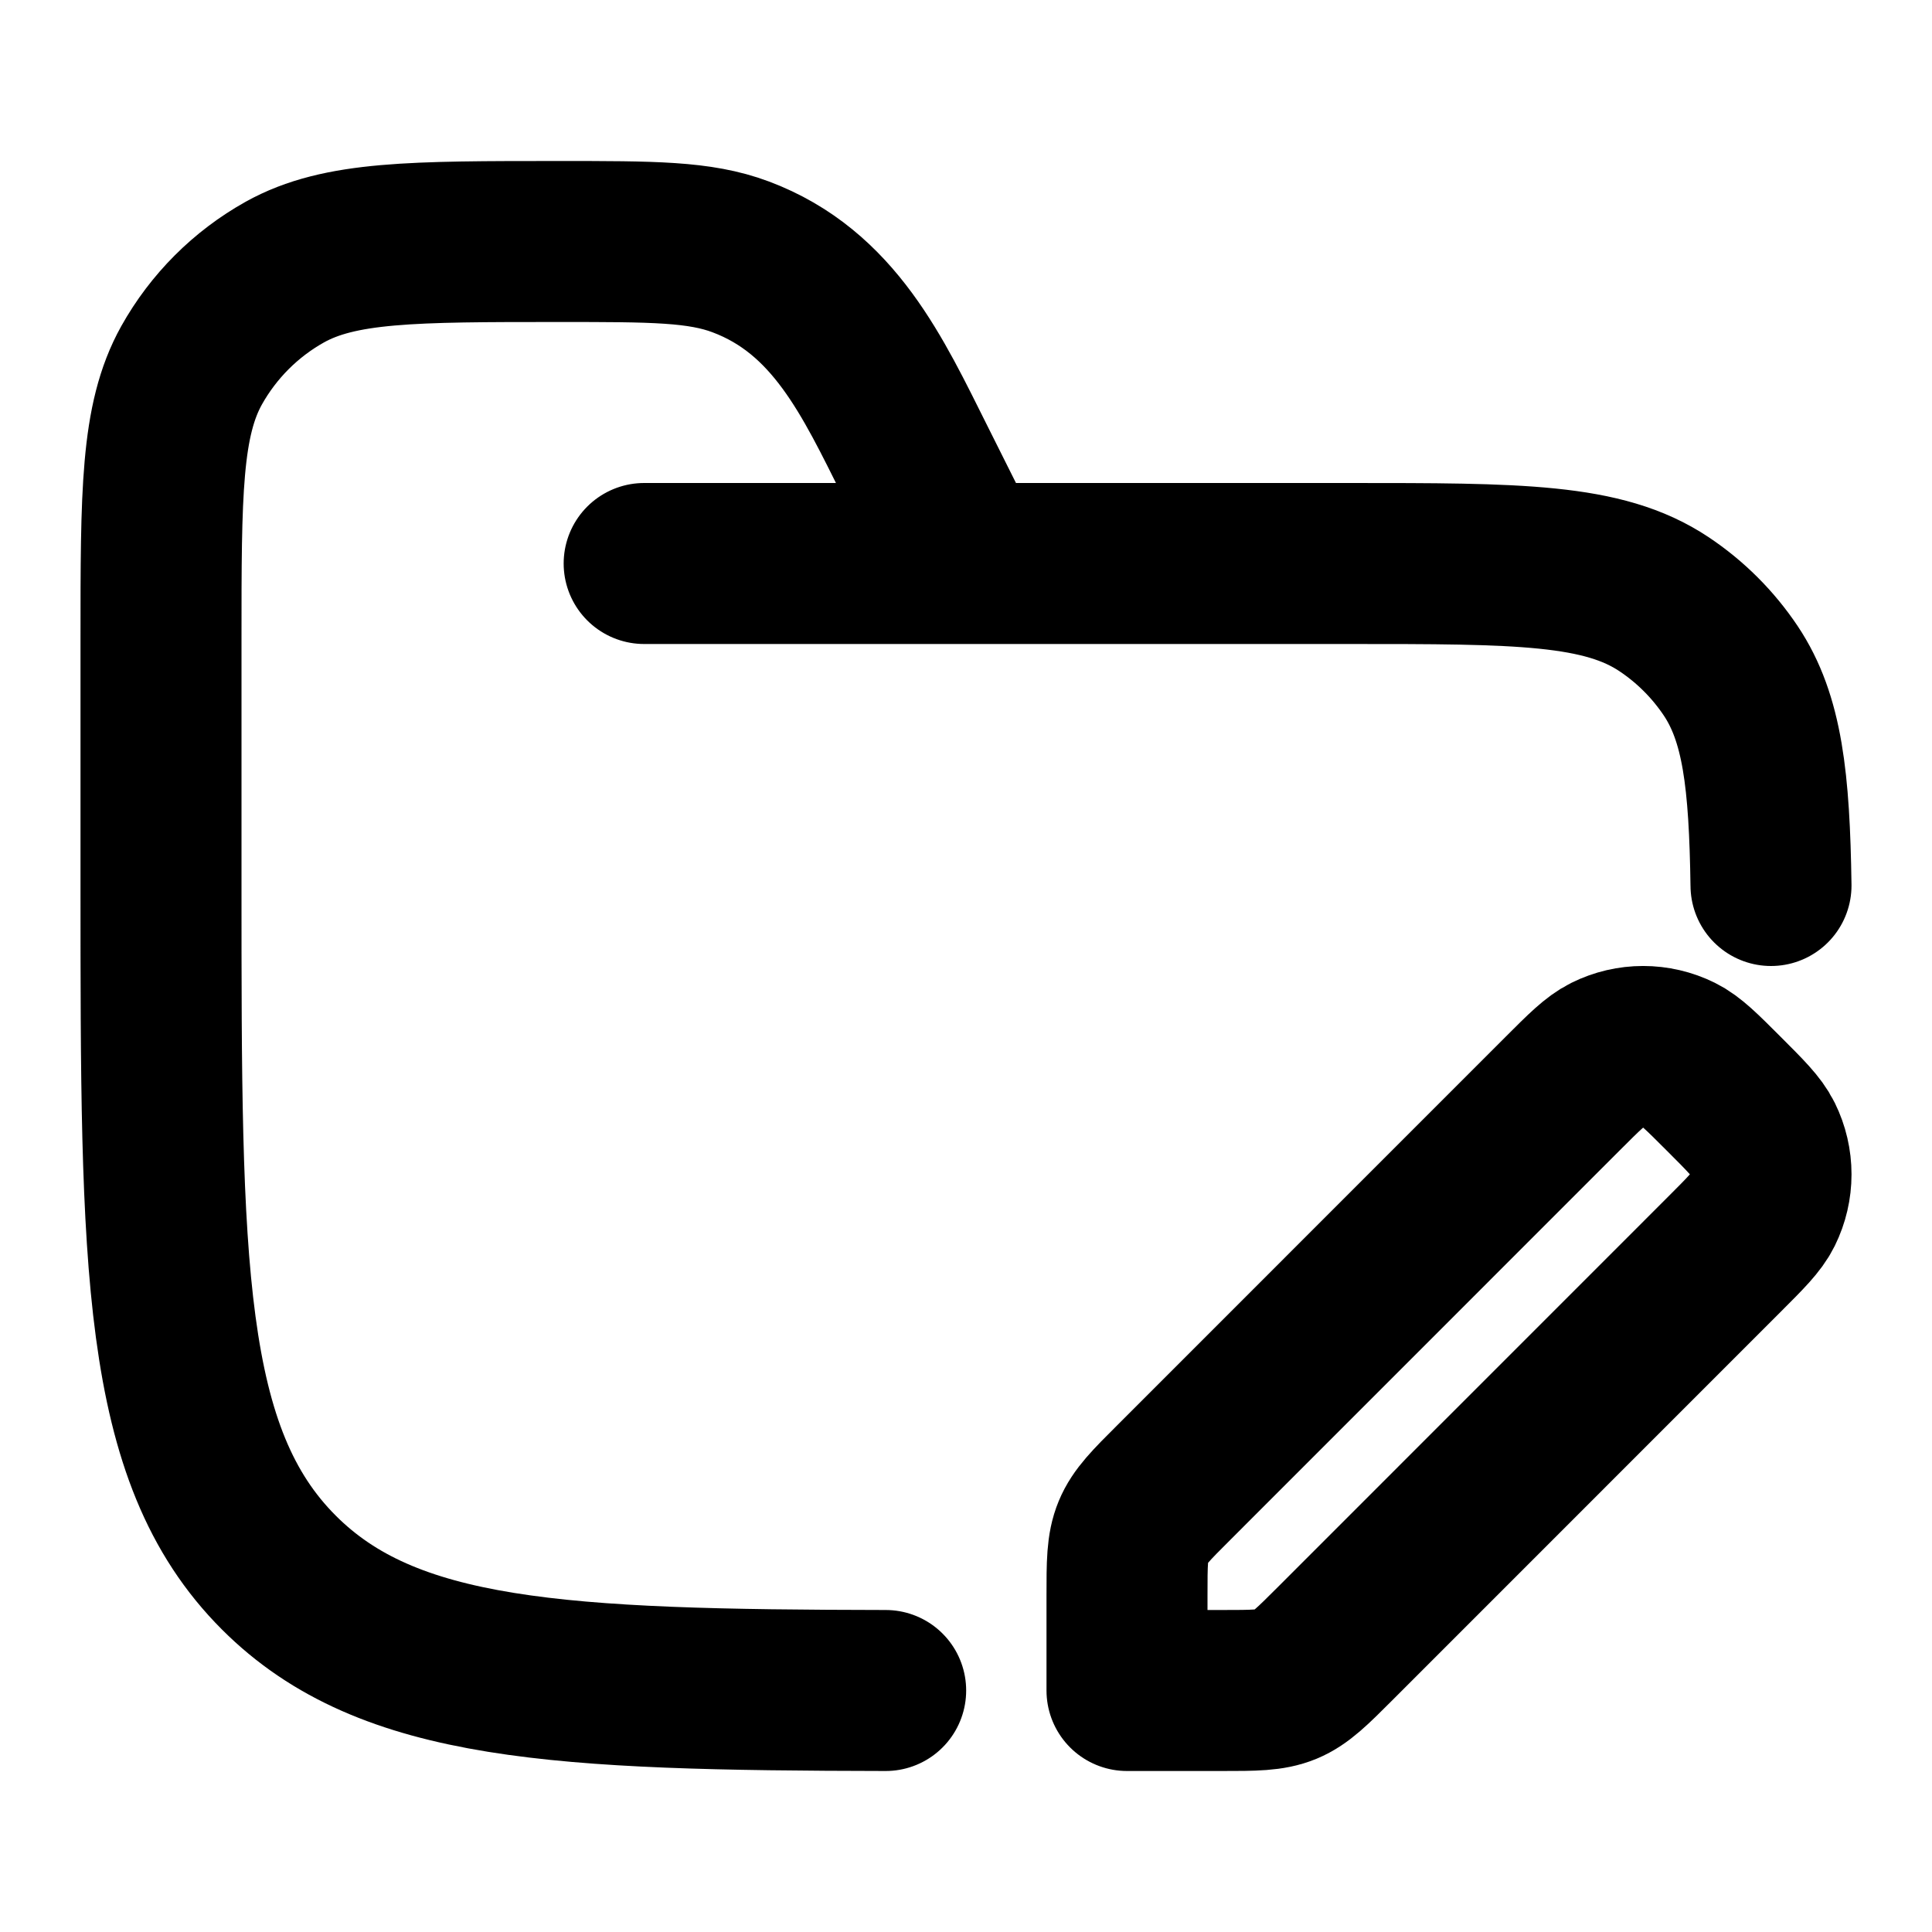
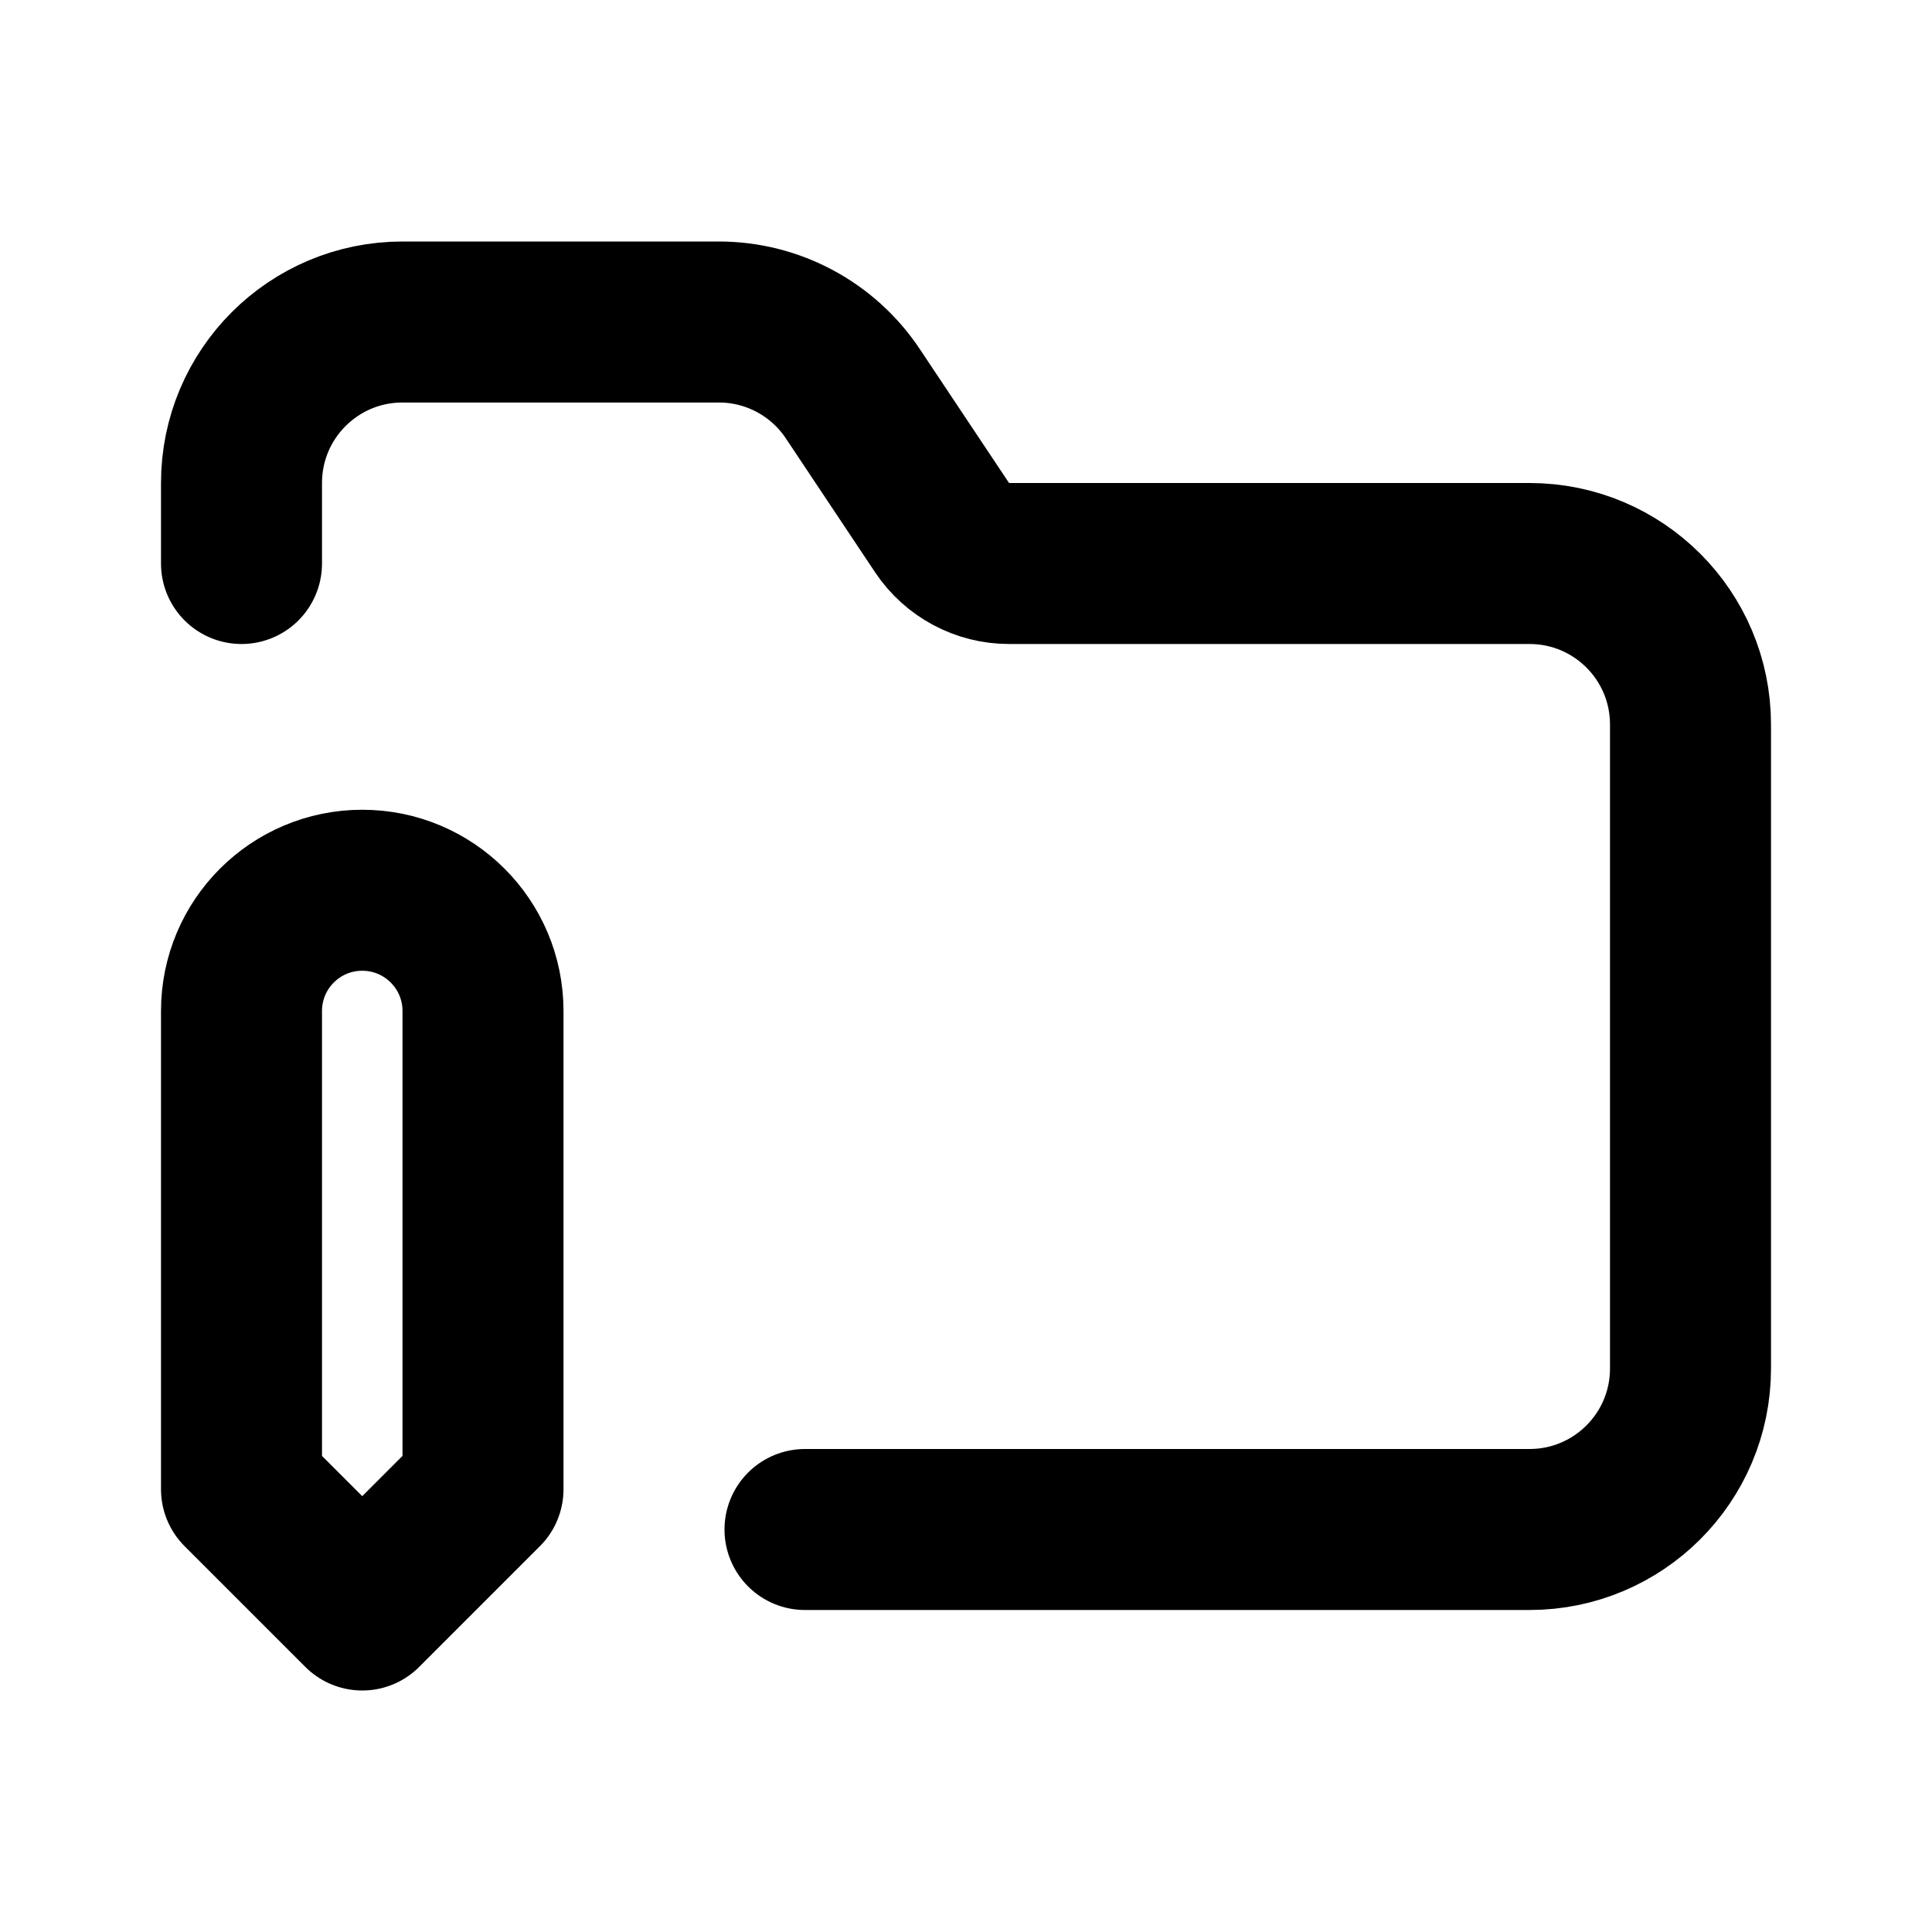
- <svg xmlns="http://www.w3.org/2000/svg" width="24" height="24" viewBox="0 0 24 24" fill="none" aria-hidden="true">
-   <path d="M8.002 7H16.754C18.861 7 19.915 7 20.672 7.506C21 7.725 21.281 8.006 21.5 8.333C21.894 8.923 21.981 9.693 22 11M12.003 7L11.369 5.733C10.844 4.684 10.364 3.627 9.201 3.191C8.692 3 8.11 3 6.946 3C5.129 3 4.22 3 3.538 3.38C3.053 3.651 2.652 4.052 2.38 4.538C2 5.22 2 6.128 2 7.944V11C2 15.714 2 18.072 3.465 19.536C4.822 20.893 6.946 20.993 11.002 21" stroke="currentColor" stroke-linecap="round" stroke-width="2" />
-   <path d="M14 19.827V21H15.173C15.583 21 15.787 21 15.972 20.924C16.155 20.848 16.3 20.703 16.59 20.413L21.413 15.589C21.686 15.316 21.823 15.18 21.896 15.033C22.035 14.752 22.035 14.424 21.896 14.143C21.823 13.996 21.686 13.86 21.413 13.587C21.14 13.314 21.004 13.177 20.857 13.104C20.576 12.965 20.247 12.965 19.967 13.104C19.82 13.177 19.683 13.314 19.41 13.587L19.41 13.587L14.587 18.411C14.297 18.7 14.152 18.845 14.076 19.029C14 19.213 14 19.417 14 19.827Z" stroke="currentColor" stroke-linejoin="round" stroke-width="2" />
+ <svg xmlns="http://www.w3.org/2000/svg" aria-hidden="true" width="24" height="24" viewBox="0 0 24 24" fill="none">
+   <path d="M3 7V6C3 4.895 3.895 4 5 4H8.93C9.598 4 10.223 4.334 10.594 4.891L11.703 6.555C11.889 6.833 12.201 7 12.535 7H19C20.105 7 21 7.895 21 9V17C21 18.105 20.105 19 19 19H10" stroke="currentColor" stroke-width="2" stroke-linecap="round" stroke-linejoin="round" />
+   <path d="M4.5 20L3 18.5L3 12.559C3 11.73 3.672 11.059 4.5 11.059C5.328 11.059 6 11.73 6 12.559L6 18.5L4.5 20Z" stroke="currentColor" stroke-width="2" stroke-linecap="square" stroke-linejoin="round" />
</svg>
